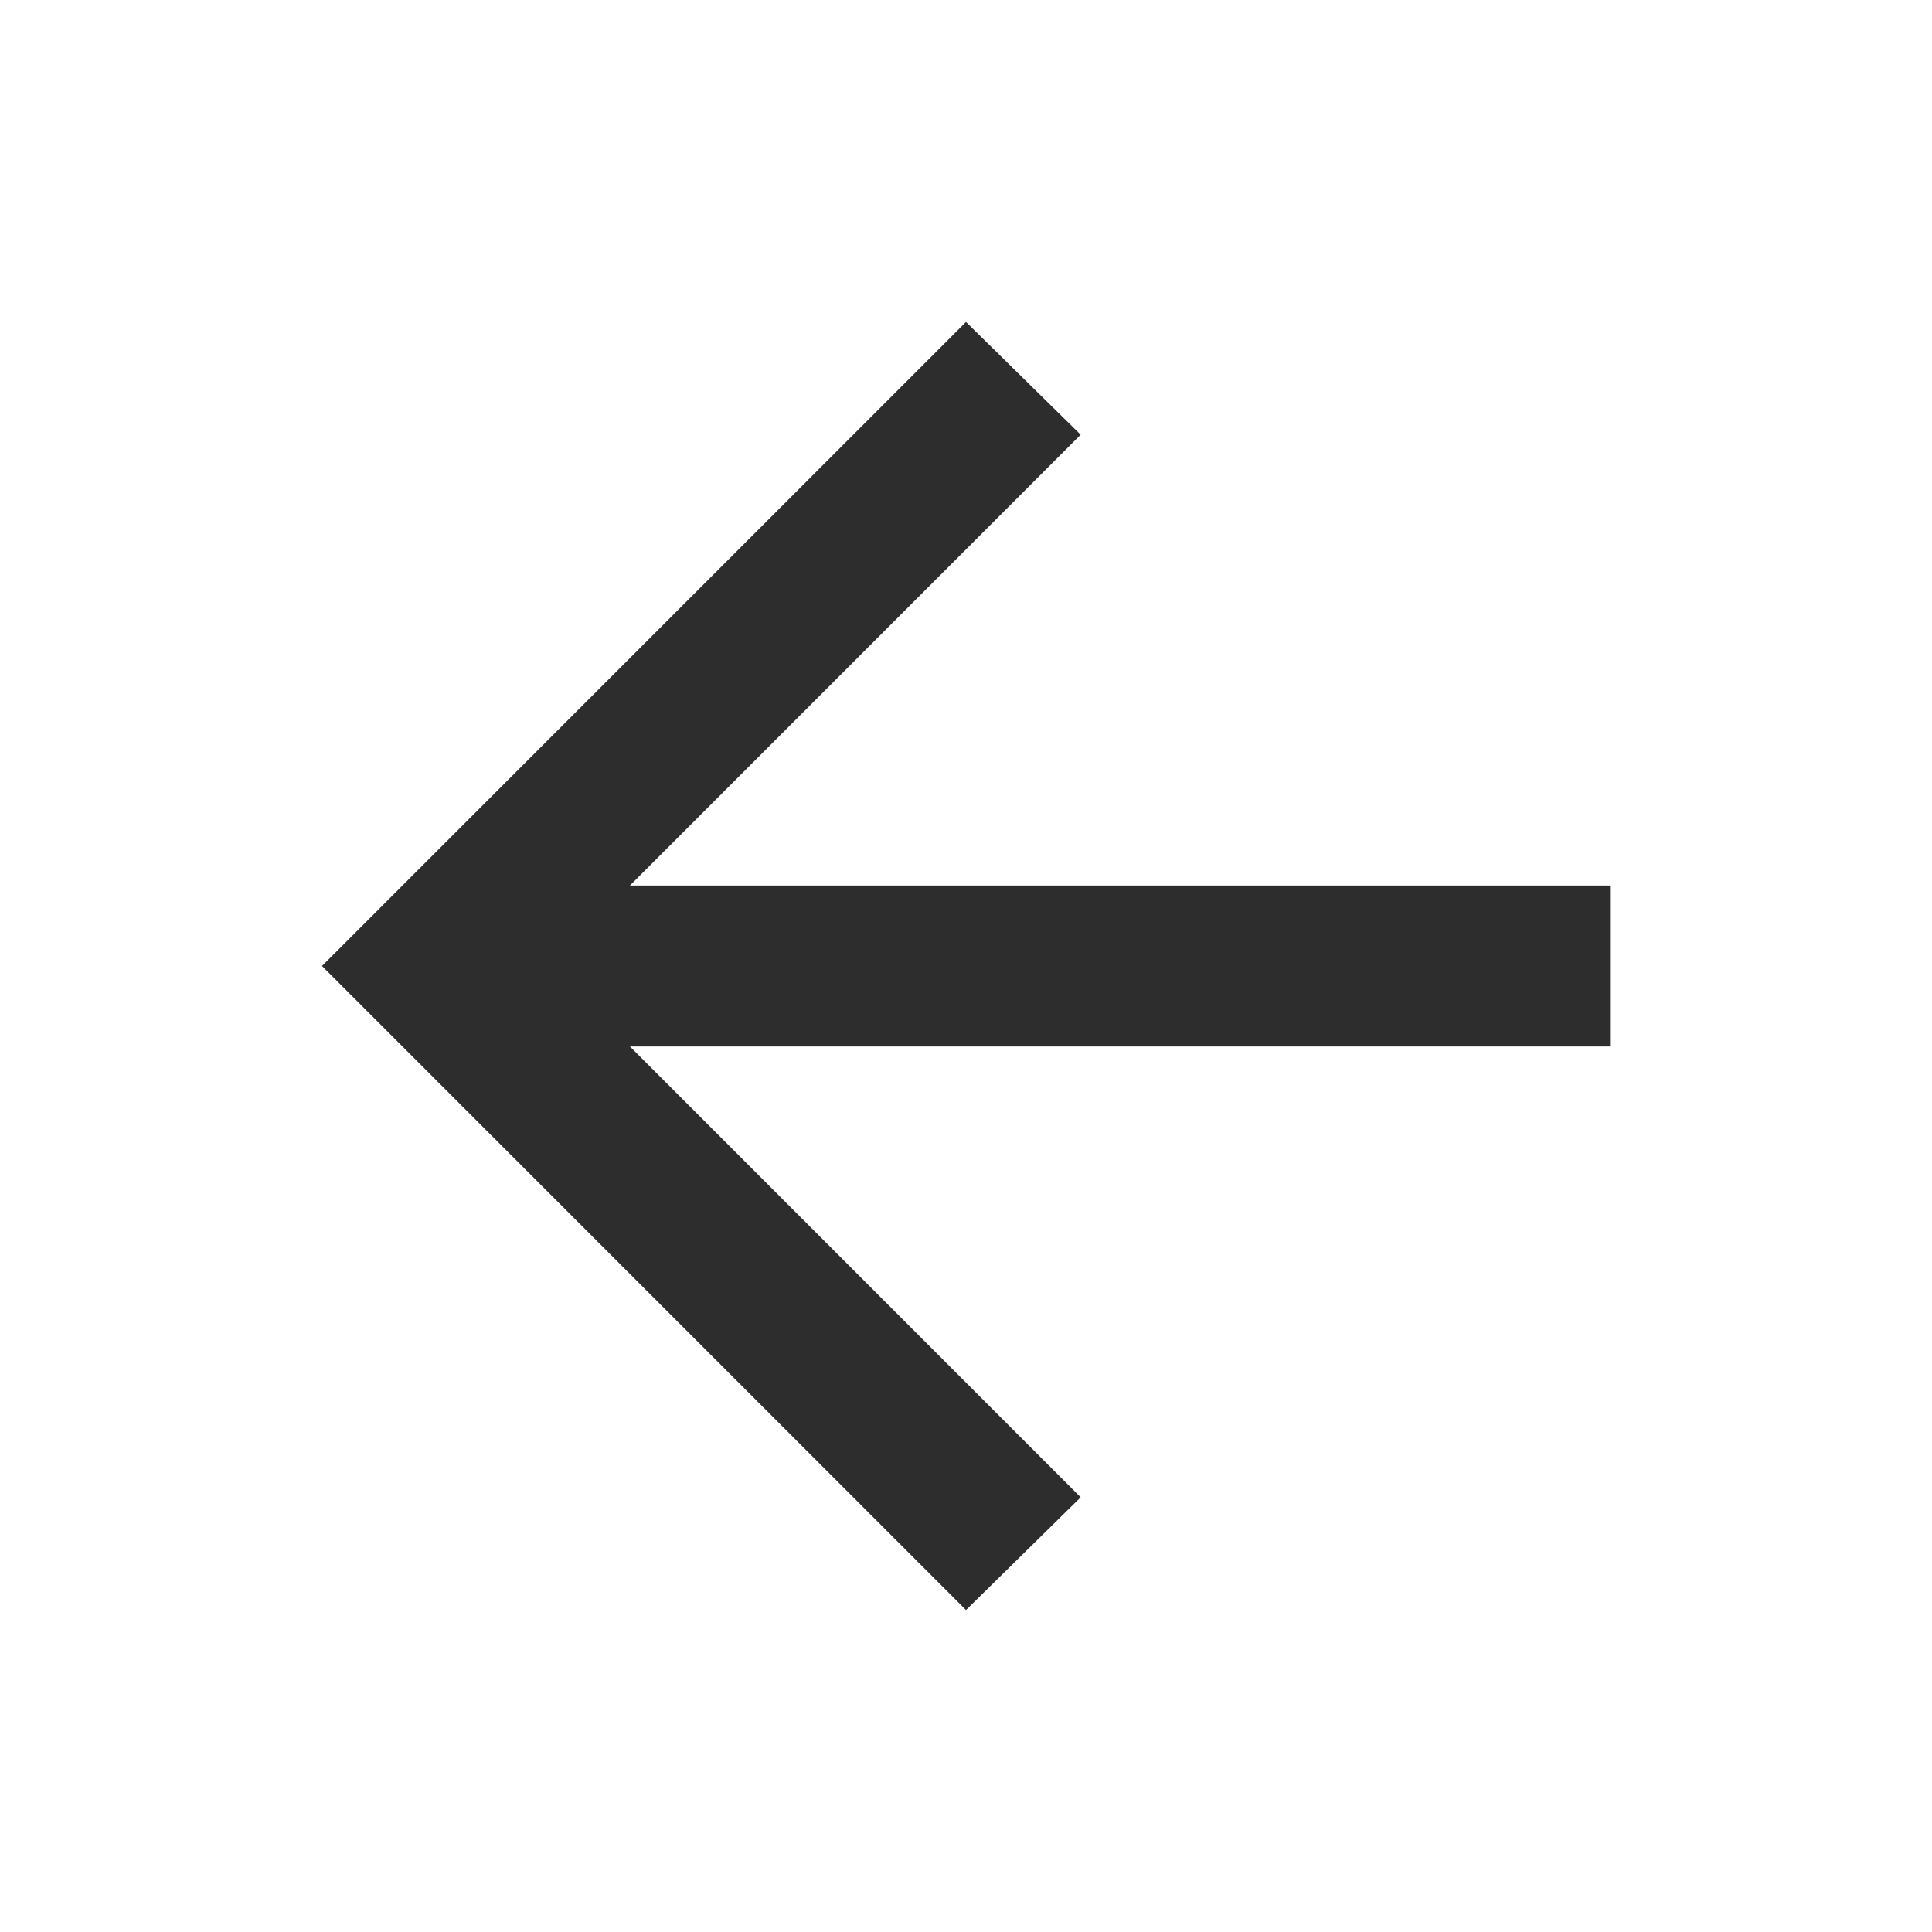
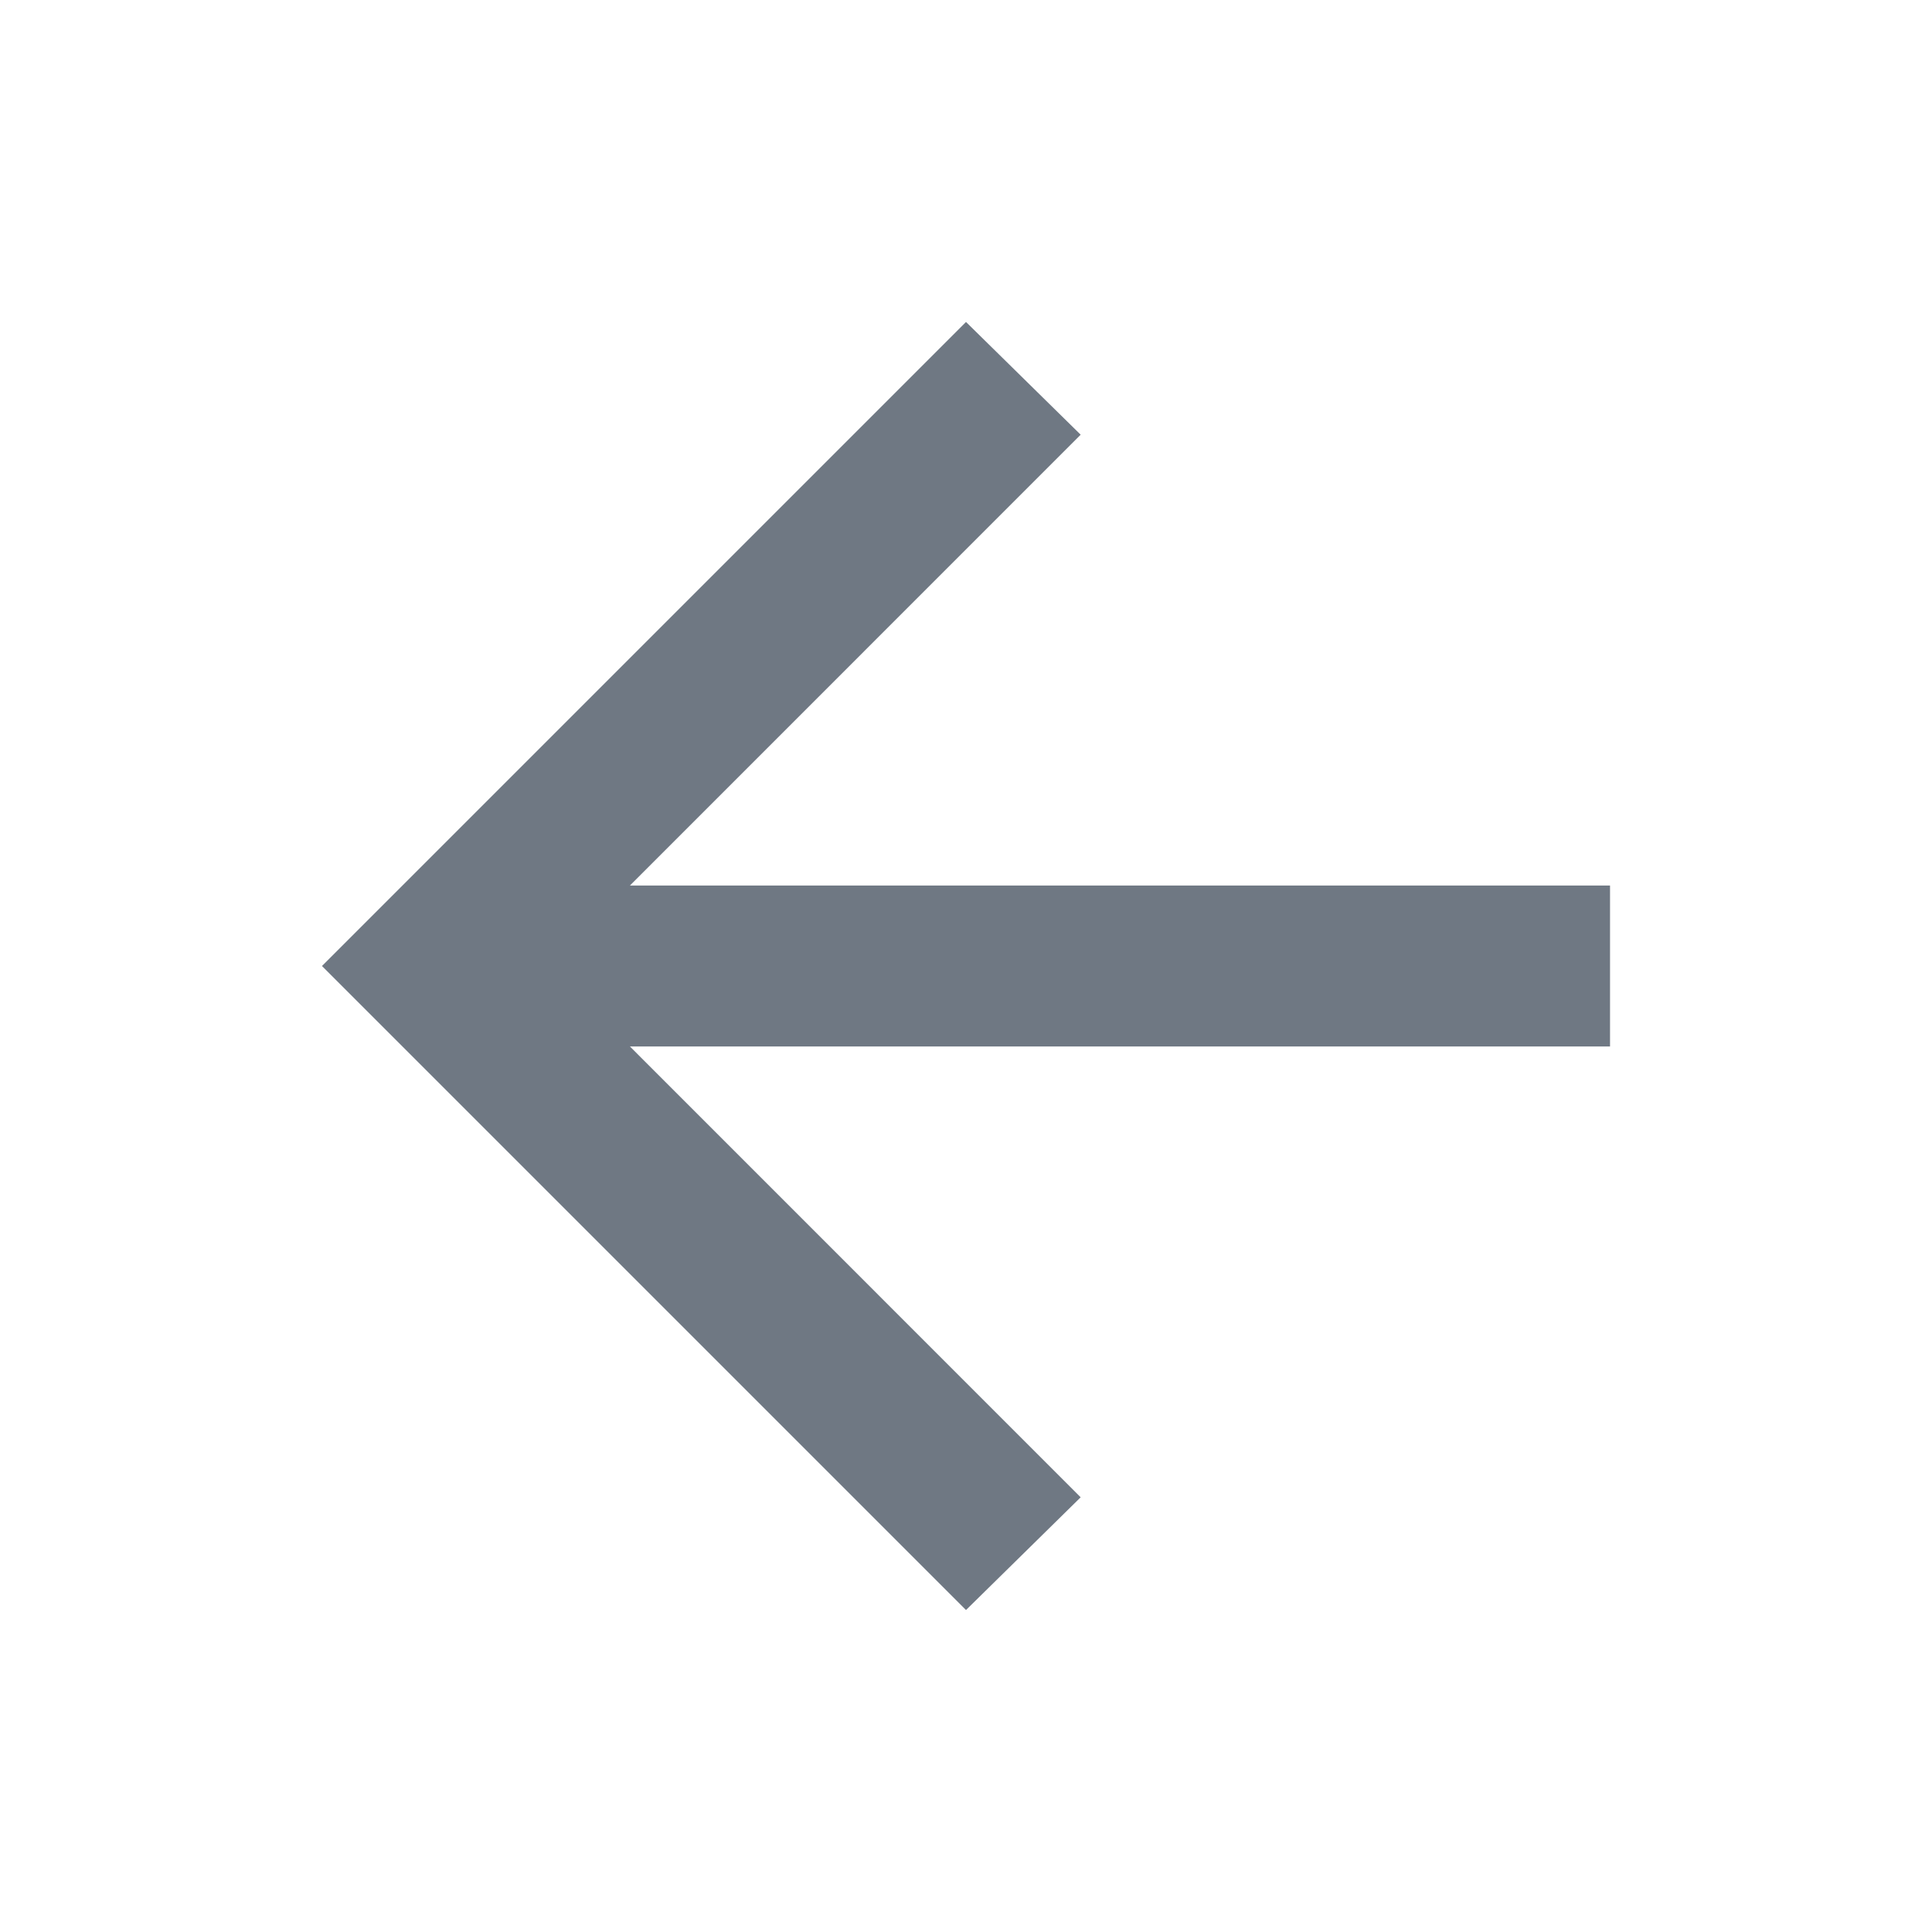
<svg xmlns="http://www.w3.org/2000/svg" width="20" height="20" viewBox="0 0 20 20" fill="none">
-   <path d="M6.521 10.833L11.187 15.5L10 16.667L3.333 10L10 3.333L11.187 4.5L6.521 9.167L16.667 9.167L16.667 10.833L6.521 10.833Z" fill="#2D2D2D" />
+   <path d="M6.521 10.833L11.187 15.5L10 16.667L3.333 10L10 3.333L11.187 4.5L6.521 9.167L16.667 9.167L16.667 10.833L6.521 10.833Z" fill="#6F7883" />
</svg>
